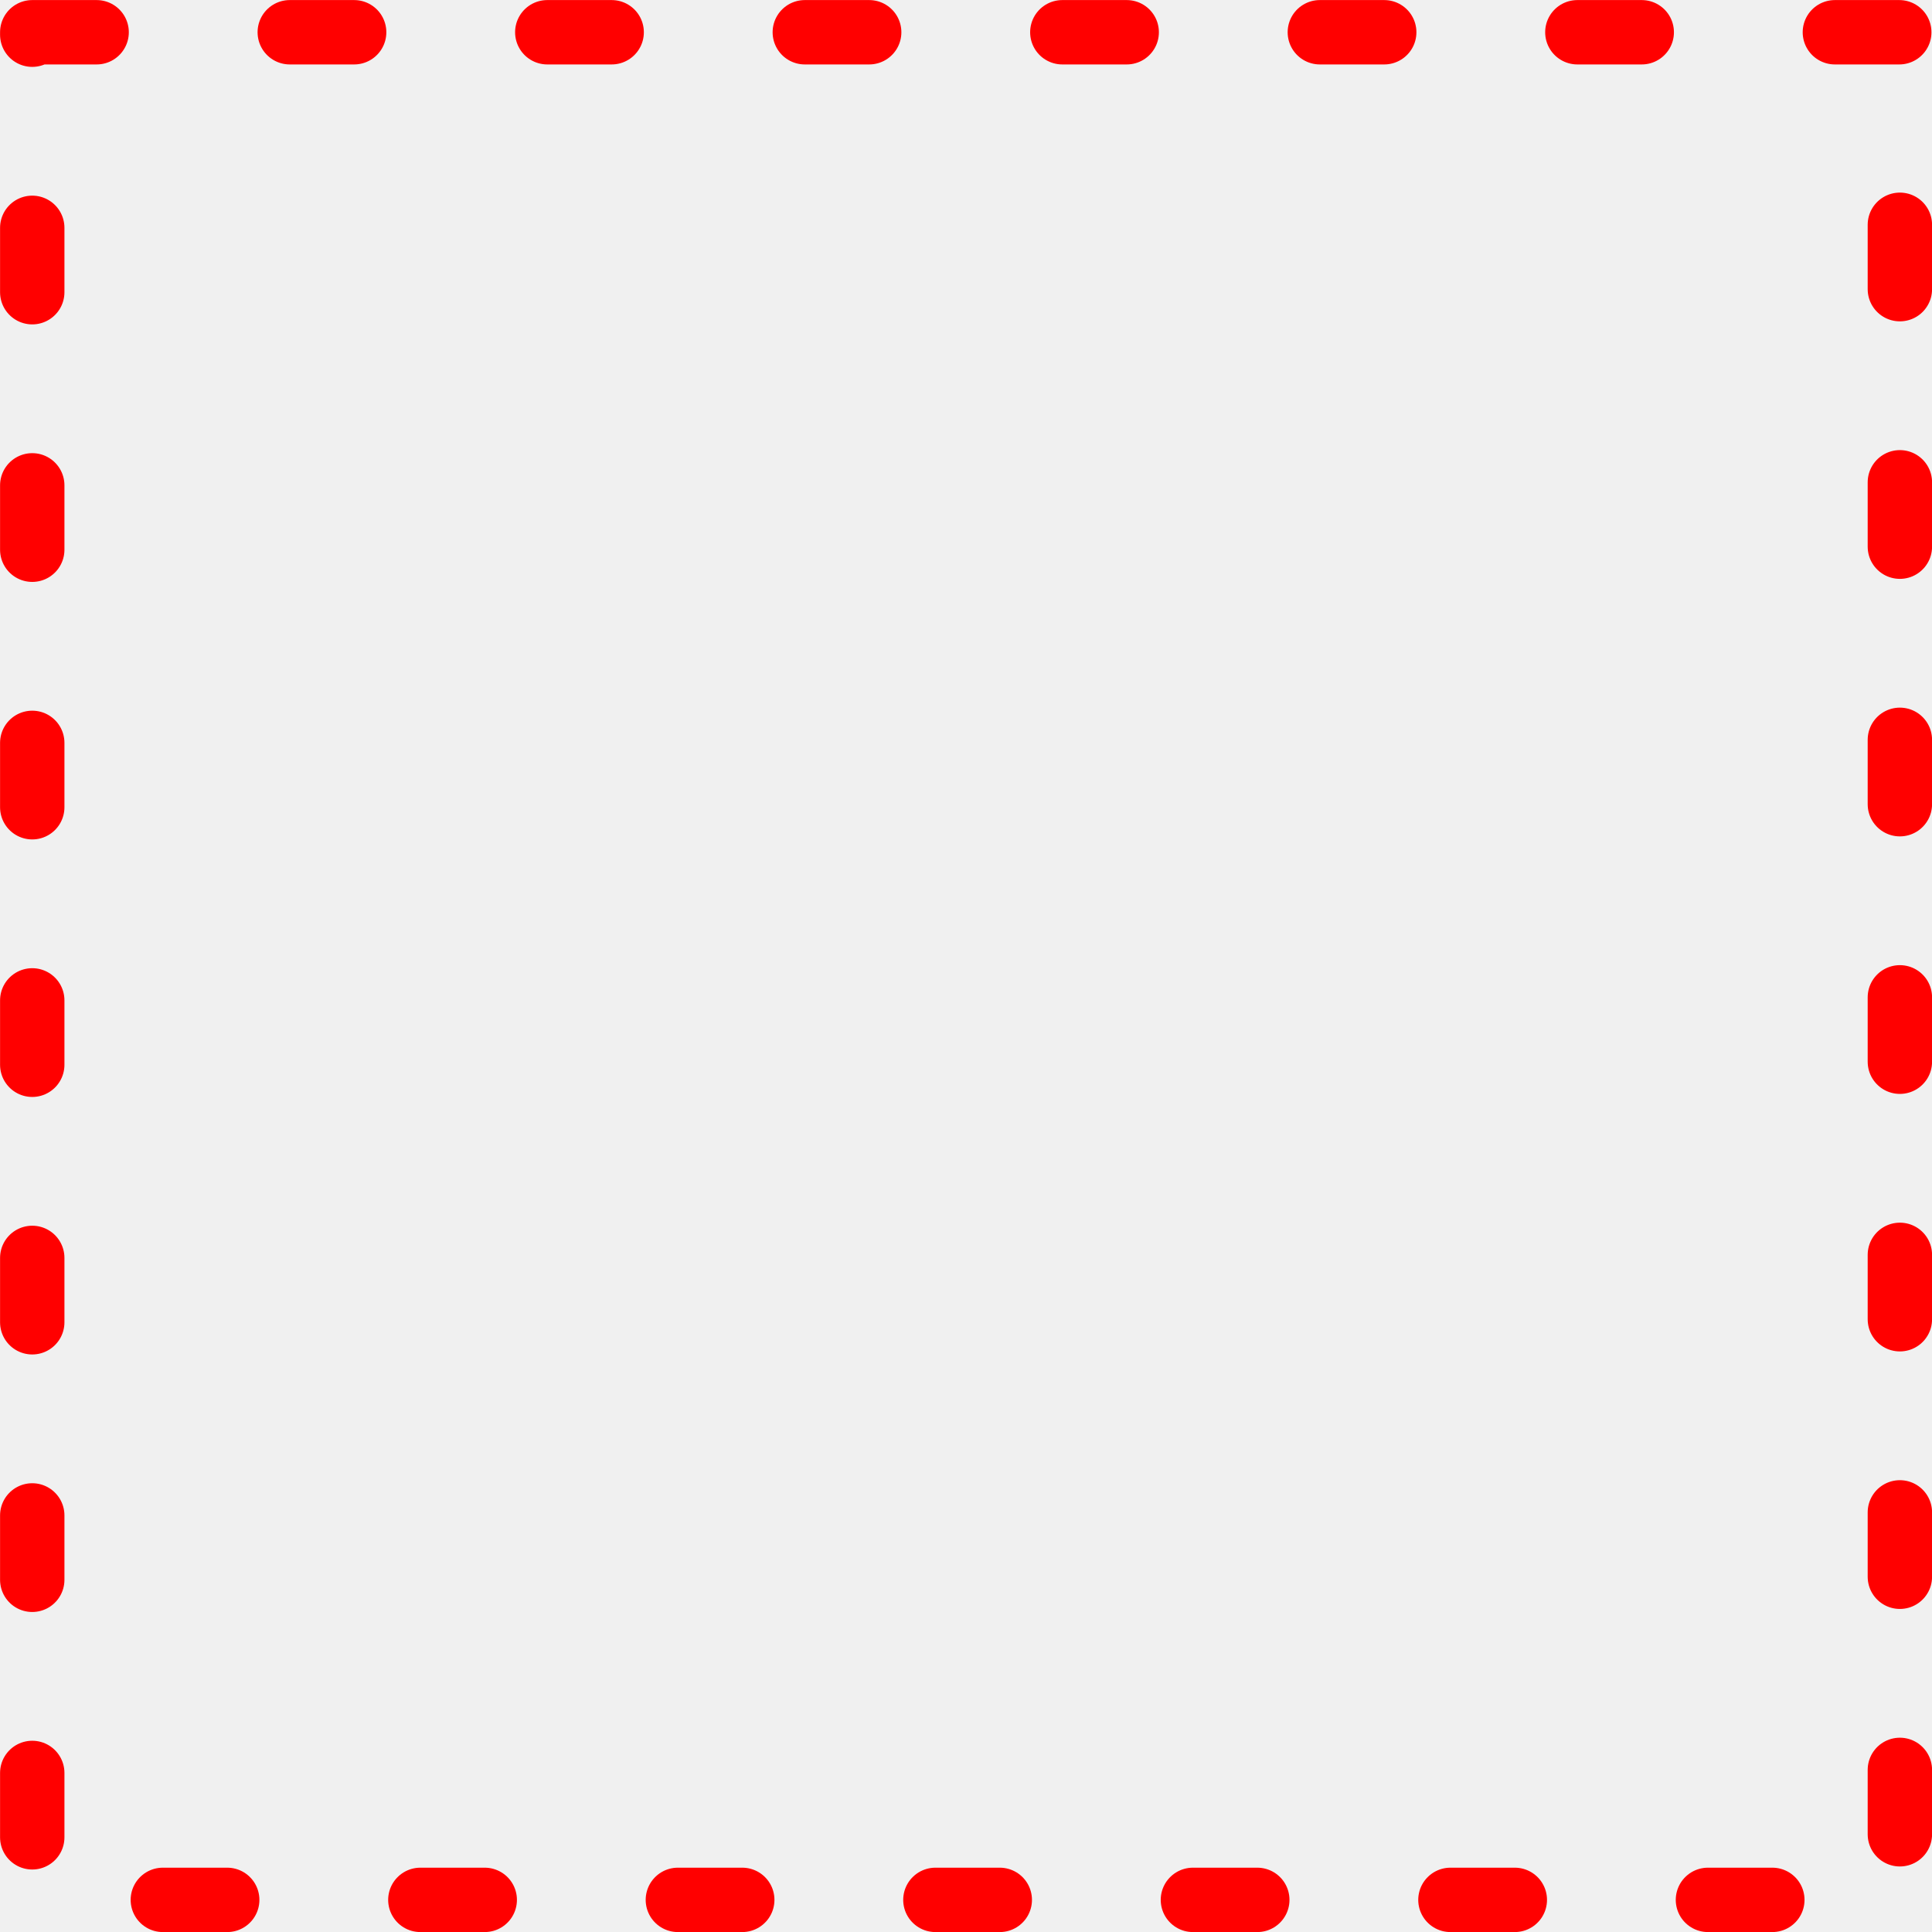
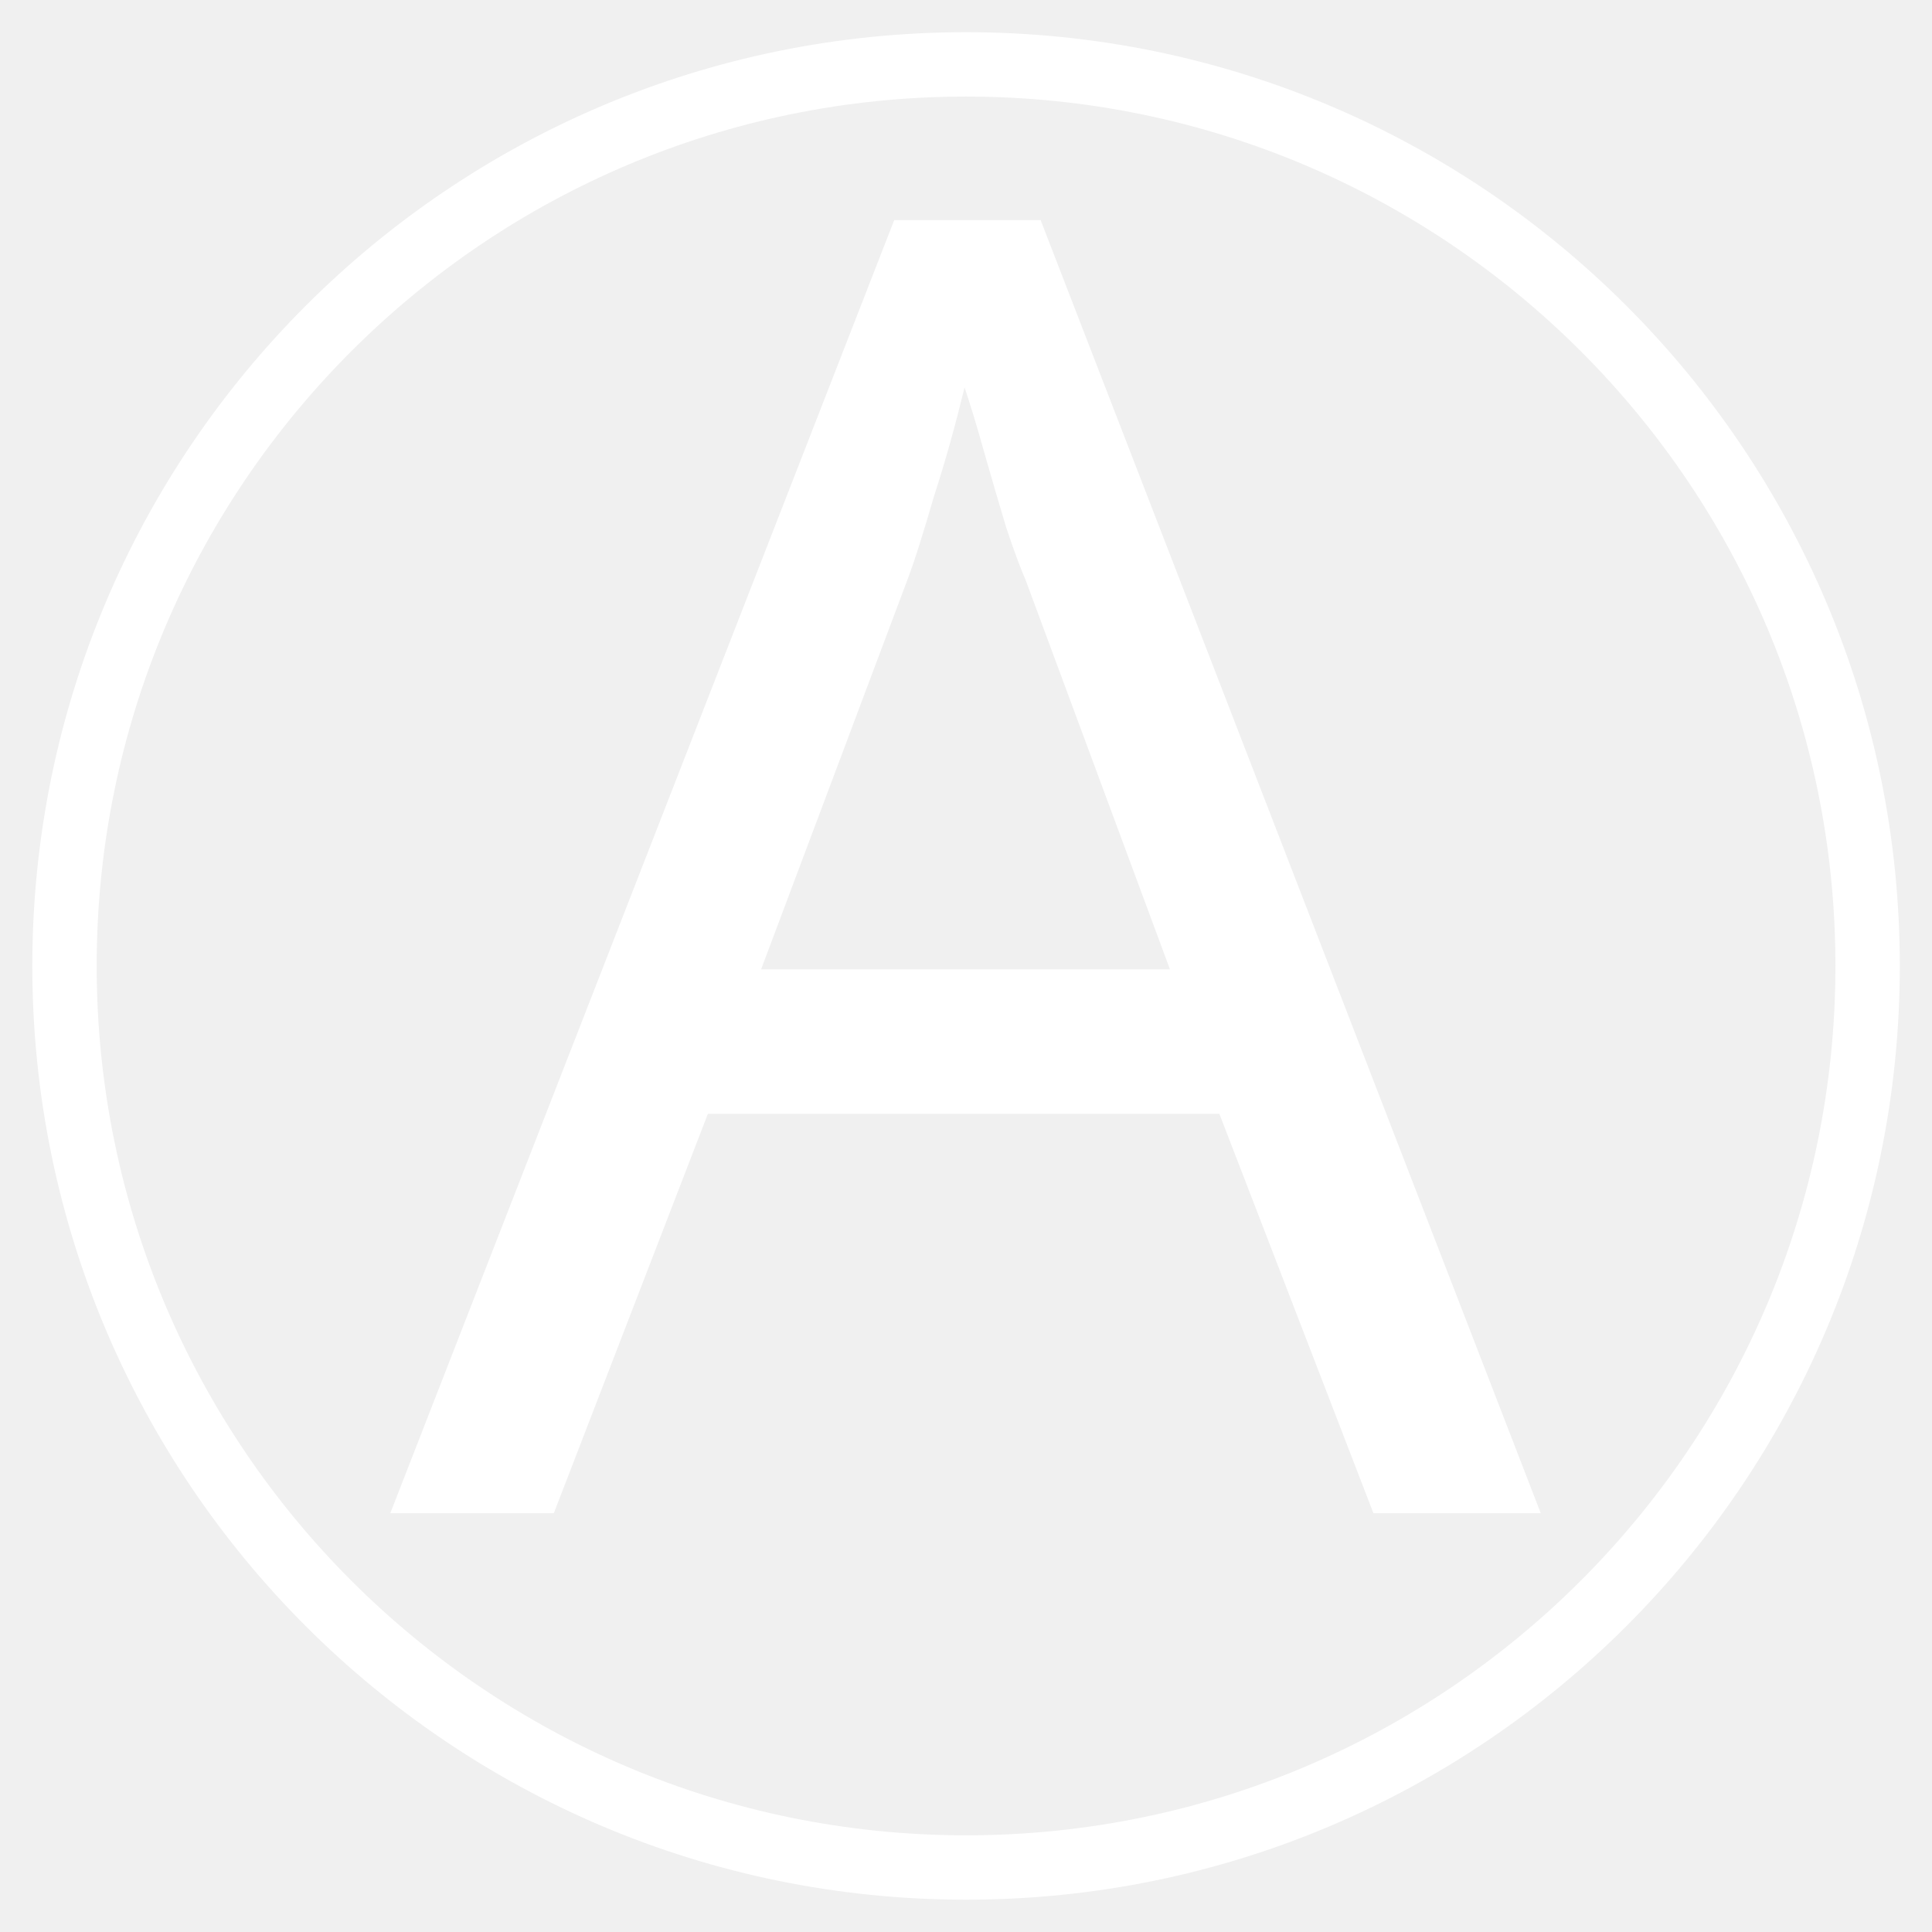
<svg xmlns="http://www.w3.org/2000/svg" width="60" height="60" viewBox="0 0 15.875 15.875" version="1.1" id="svg1">
  <defs id="defs1" />
  <g id="layer1" transform="translate(0,-281.125)">
-     <rect style="fill:none;stroke:#ff0000;stroke-width:0.529;stroke-linecap:round;stroke-linejoin:round;stroke-dasharray:0.529, 1.587;stroke-dashoffset:0;stroke-opacity:1" id="rect1" width="15.346" height="15.346" x="0.265" y="281.39" />
+     <text xml:space="preserve" style="font-style:normal;font-variant:normal;font-weight:normal;font-stretch:normal;font-size:14.825px;line-height:1.25;font-family:sans-serif;-inkscape-font-specification:'sans-serif, Normal';font-variant-ligatures:normal;font-variant-caps:normal;font-variant-numeric:normal;font-variant-east-asian:normal;fill:#ffffff;fill-opacity:1;stroke:none;stroke-width:0.265" x="3.207" y="293.559" id="text1">
+       <tspan id="tspan1" style="font-style:normal;font-variant:normal;font-weight:normal;font-stretch:normal;font-size:14.825px;font-family:sans-serif;-inkscape-font-specification:'sans-serif, Normal';font-variant-ligatures:normal;font-variant-caps:normal;font-variant-numeric:normal;font-variant-east-asian:normal;fill:#ffffff;fill-opacity:1;stroke-width:0.265" x="3.207" y="293.559">A</tspan>
+     </text>
+     <ellipse style="fill:none;fill-opacity:1;stroke:#ffffff;stroke-width:0.529;stroke-linecap:round;stroke-linejoin:round;stroke-dasharray:none;stroke-dashoffset:0;stroke-opacity:1" id="path1" cx="7.938" cy="289.062" rx="7.408" ry="7.408" />
  </g>
</svg>
